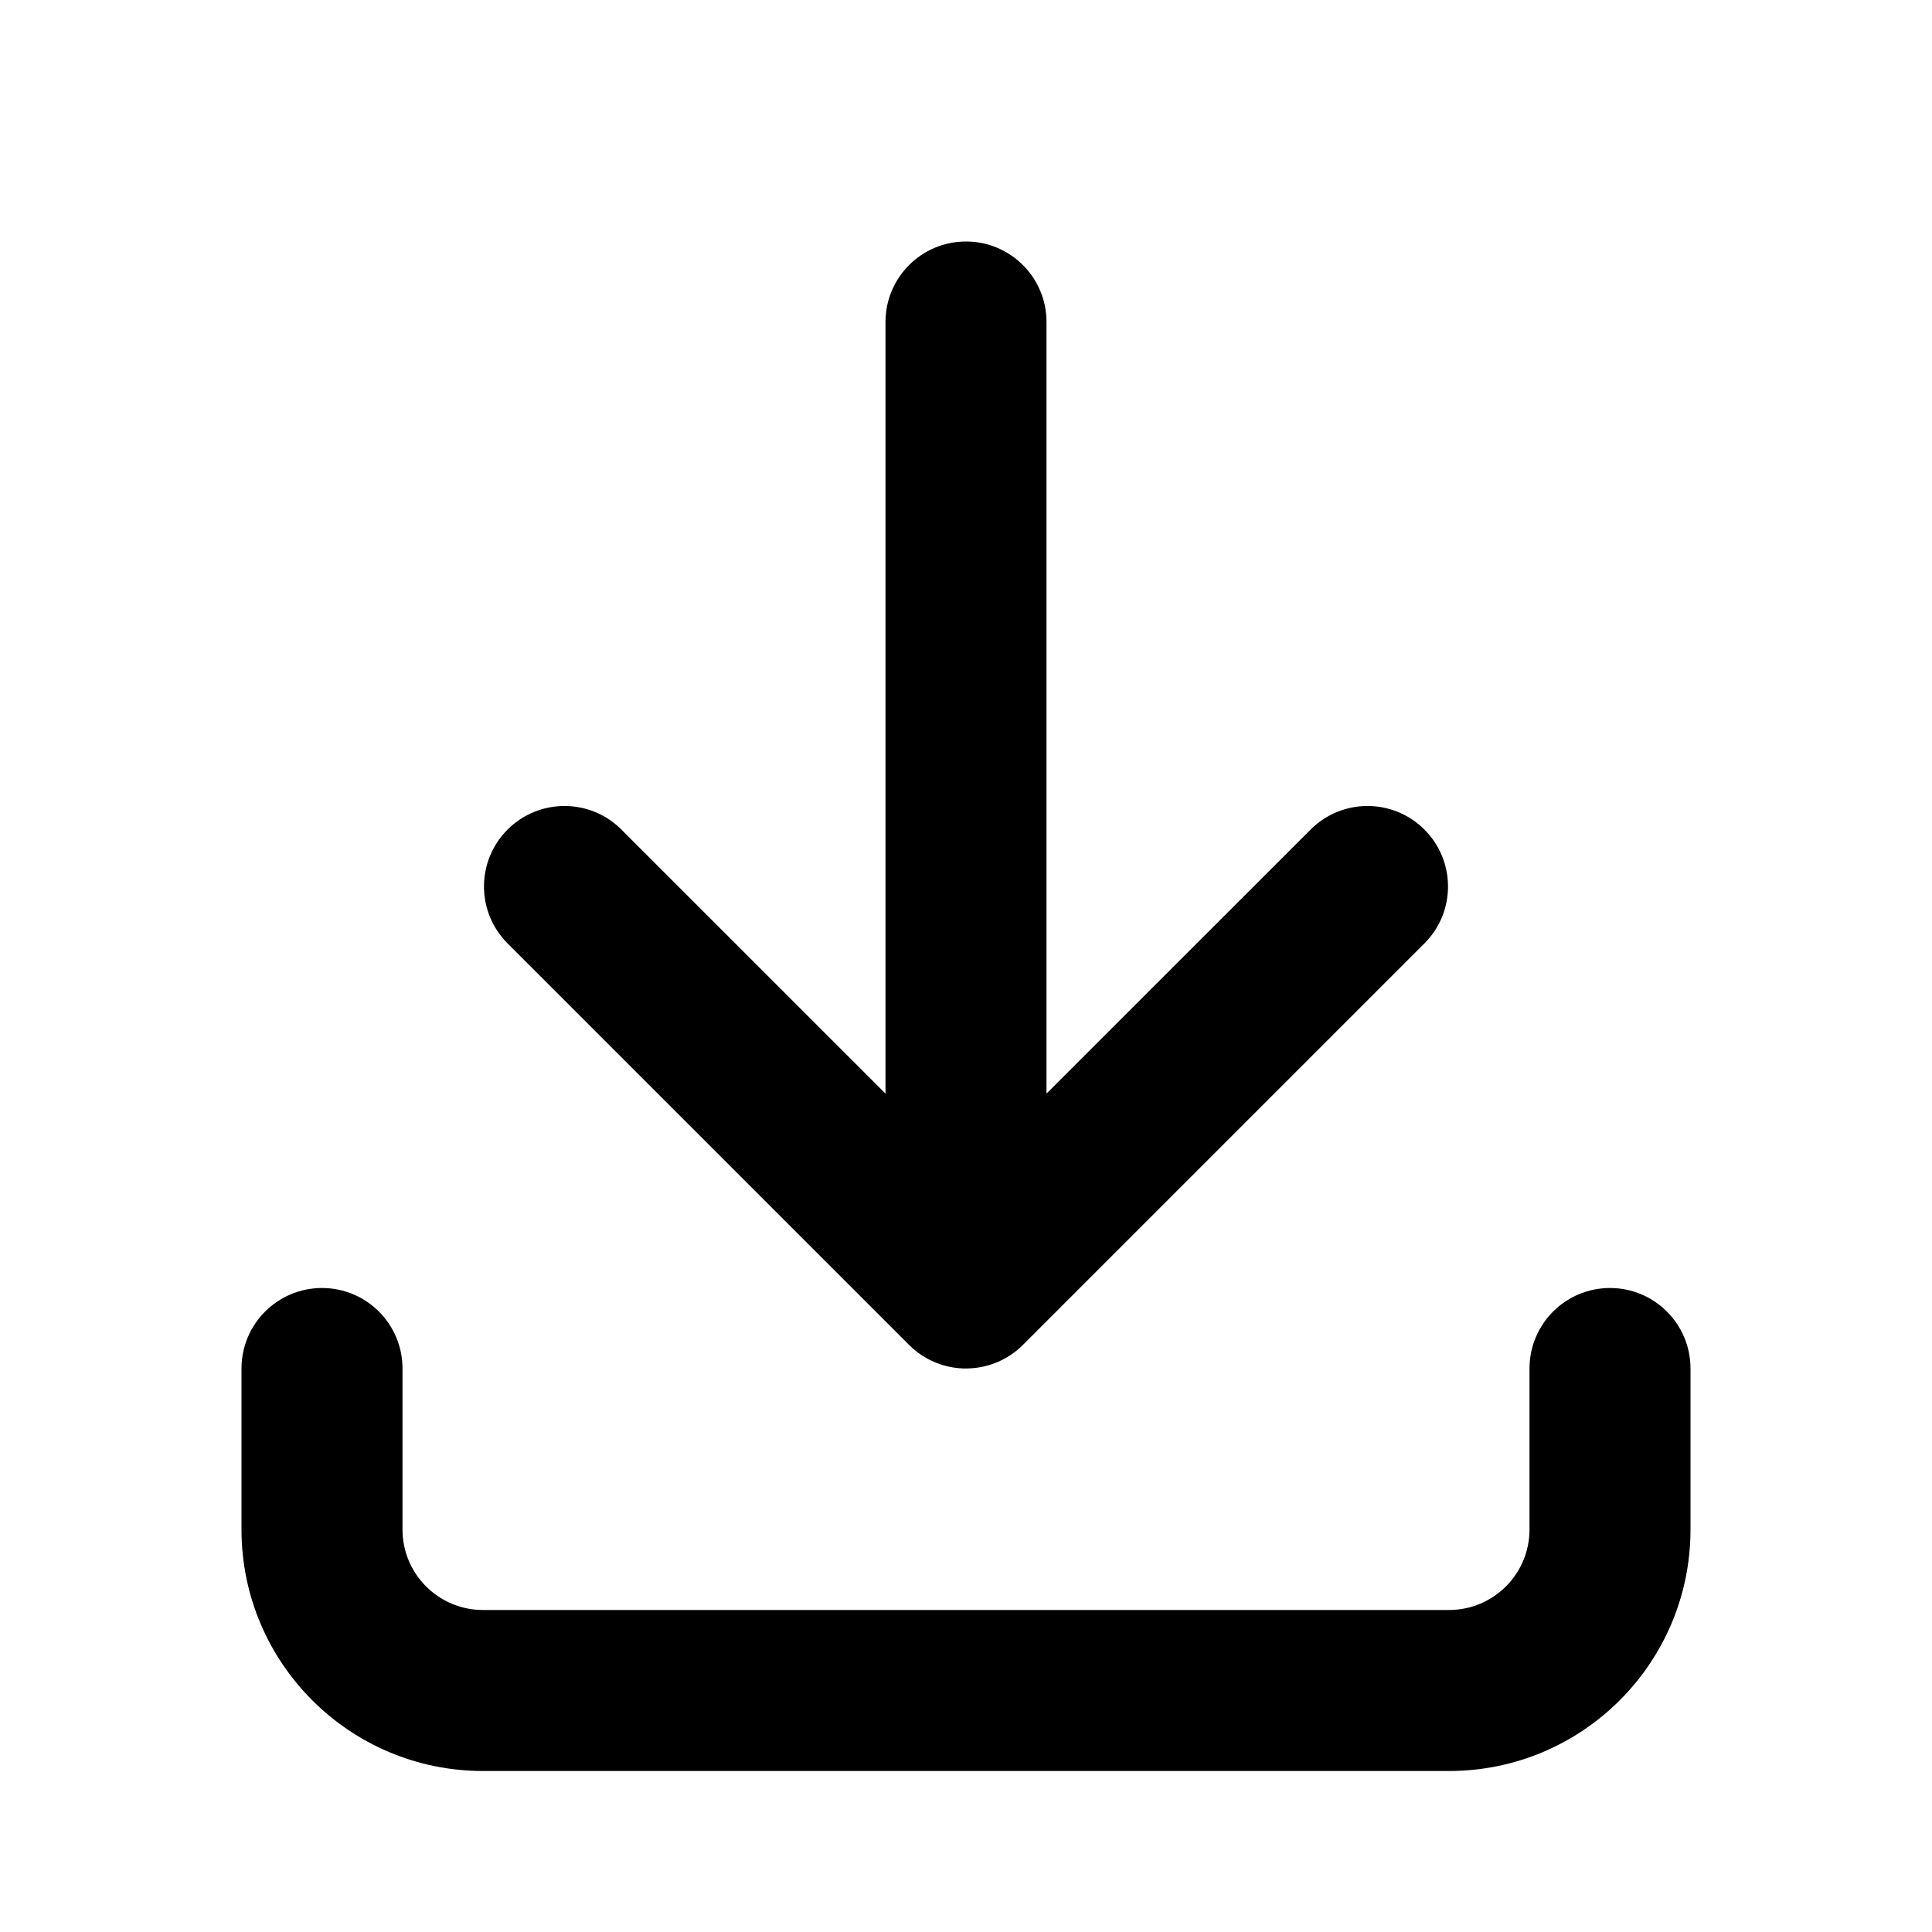
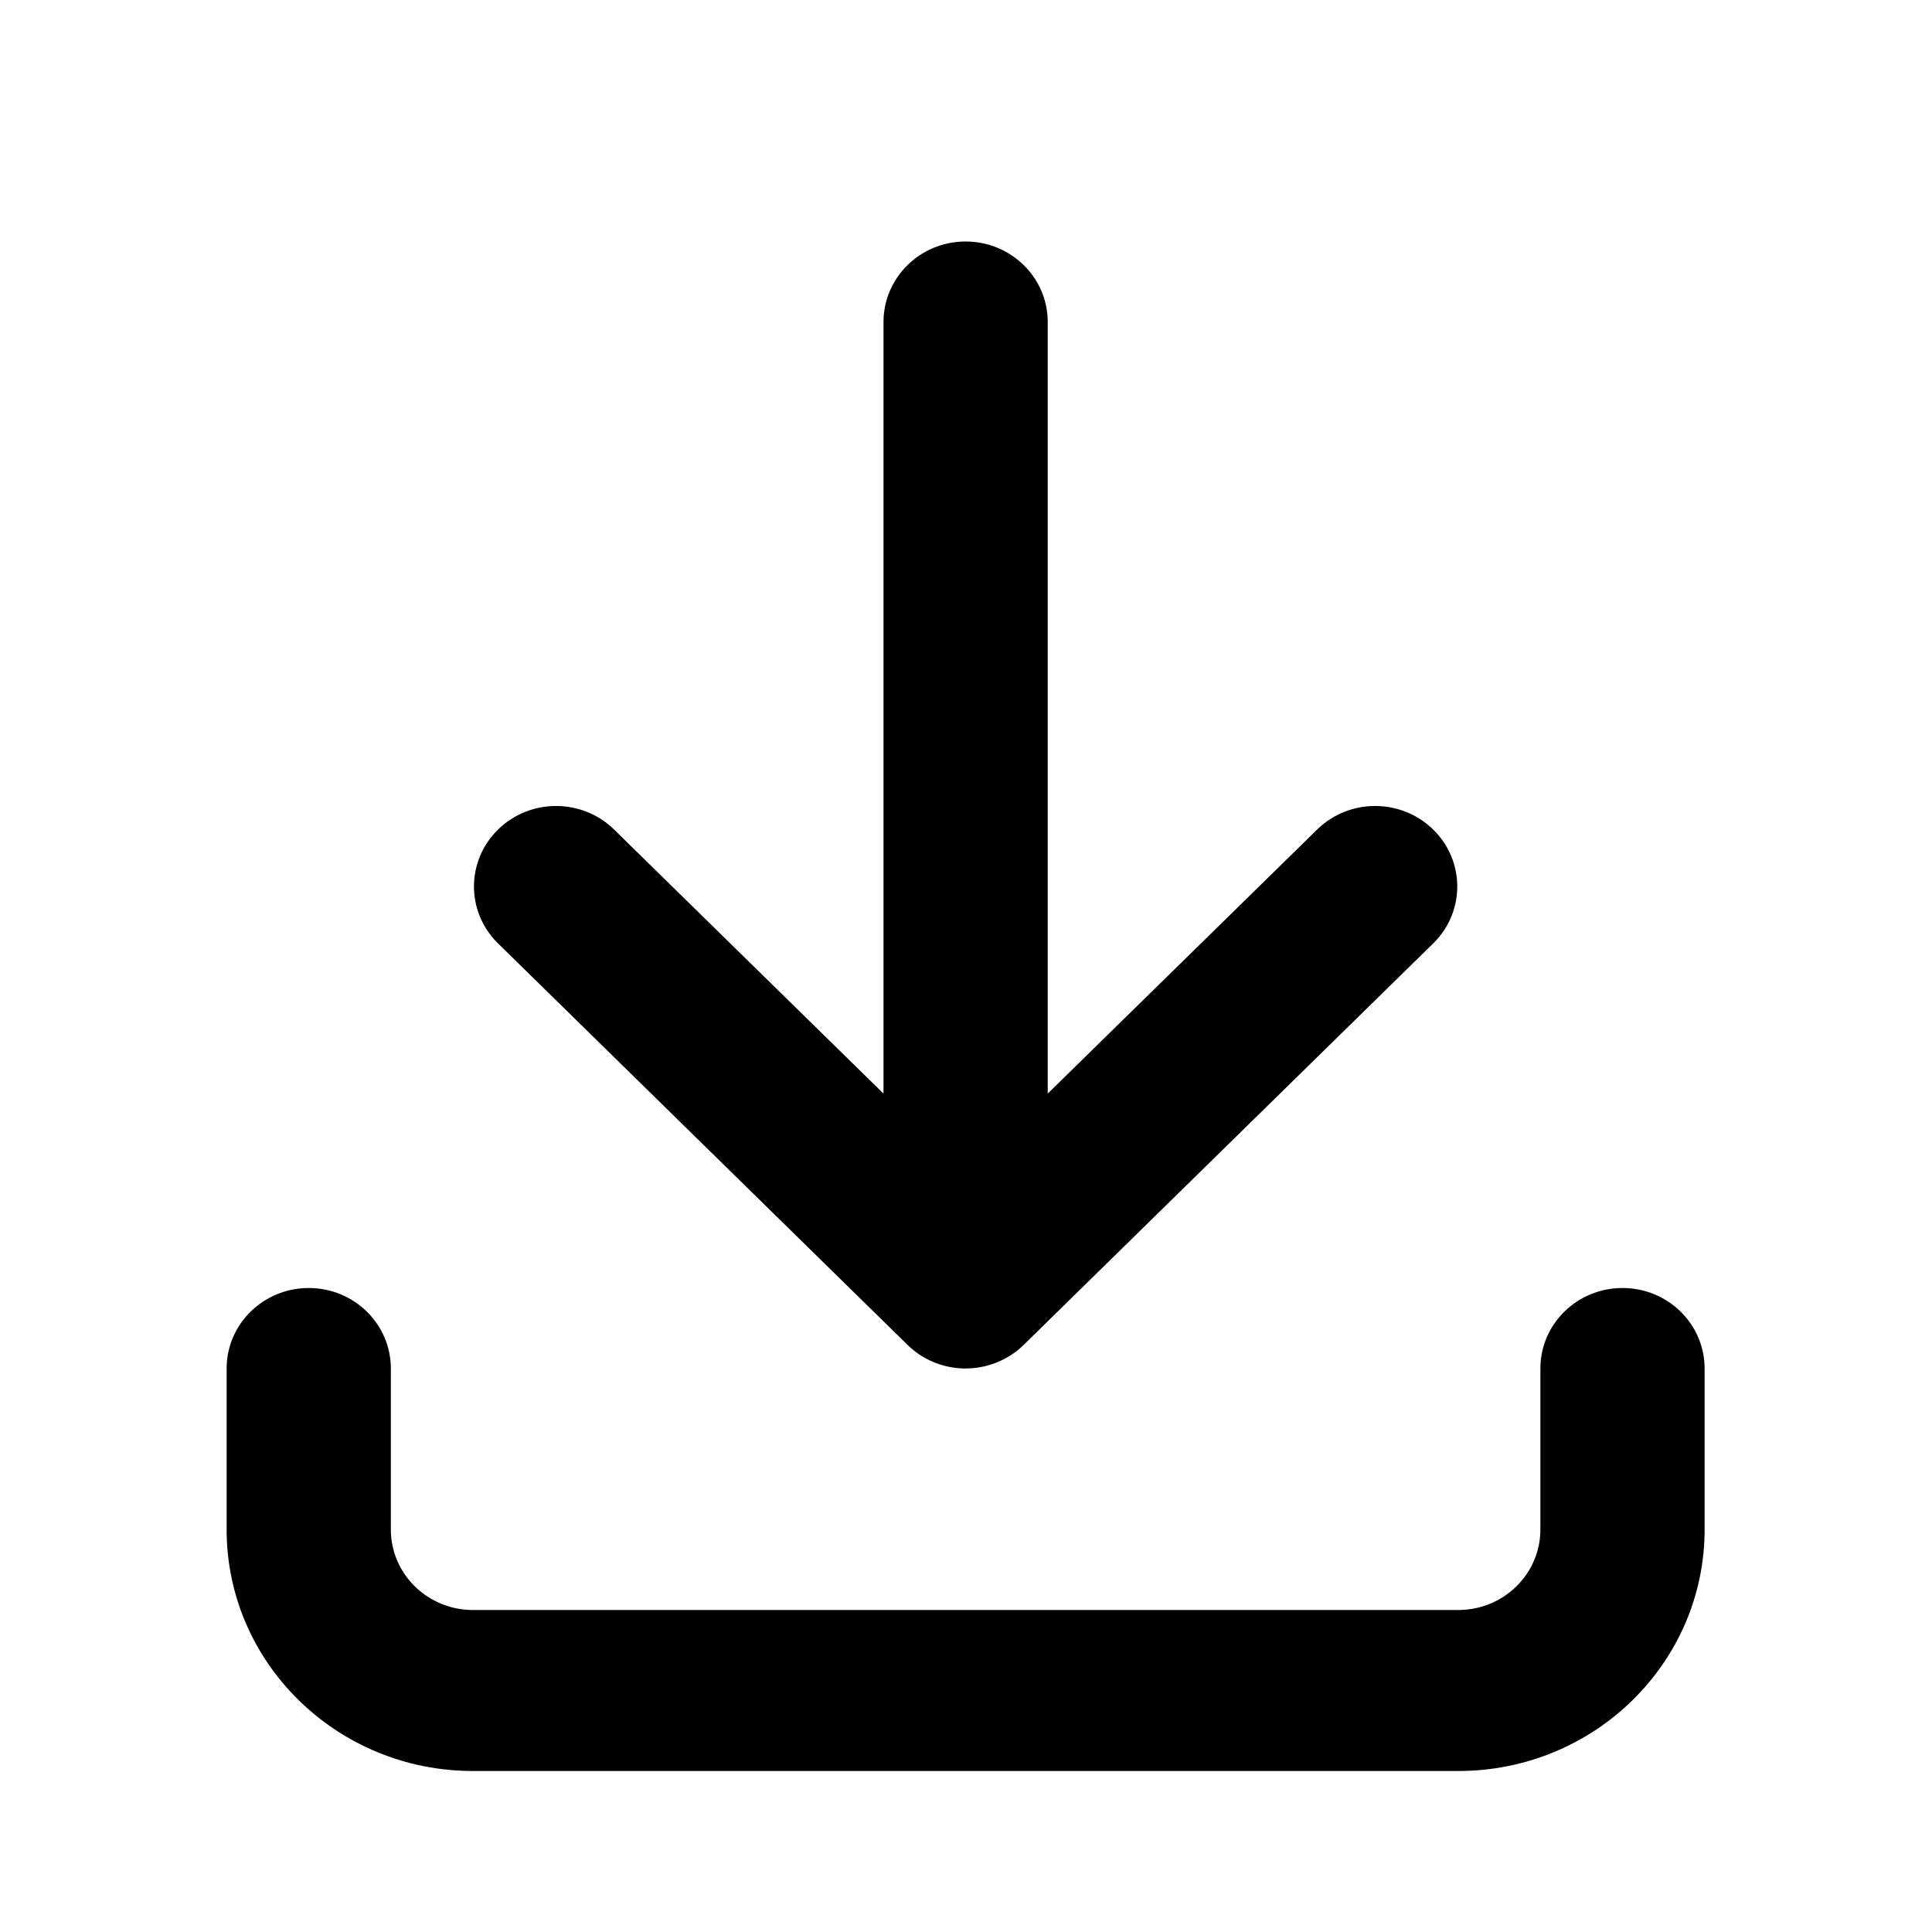
<svg xmlns="http://www.w3.org/2000/svg" viewBox="0 0 24 24">
-   <path fill="currentColor" d="M20 16a1 1 0 0 1 1 1v2a3 3 0 0 1-3 3H6a3 3 0 0 1-3-3v-2a1 1 0 0 1 2 0v2a1 1 0 0 0 1 1h12a1 1 0 0 0 1-1v-2a1 1 0 0 1 1-1M12 3a1 1 0 0 1 1 1v9.585l3.293-3.292a1 1 0 0 1 1.414 1.414l-5 5a1 1 0 0 1-.09.08l.09-.08a1 1 0 0 1-.674.292L12 17h-.032l-.054-.004L12 17a1 1 0 0 1-.617-.213a1 1 0 0 1-.09-.08l-5-5a1 1 0 0 1 1.414-1.414L11 13.585V4a1 1 0 0 1 1-1" />
+   <g transform="scale(1.02, 1) translate(-0.24 0)">
+     <path fill="currentColor" d="M20 16a1 1 0 0 1 1 1v2a3 3 0 0 1-3 3H6a3 3 0 0 1-3-3v-2a1 1 0 0 1 2 0v2a1 1 0 0 0 1 1h12a1 1 0 0 0 1-1v-2a1 1 0 0 1 1-1M12 3a1 1 0 0 1 1 1v9.585l3.293-3.292a1 1 0 0 1 1.414 1.414l-5 5a1 1 0 0 1-.09.08l.09-.08a1 1 0 0 1-.674.292L12 17h-.032l-.054-.004L12 17a1 1 0 0 1-.617-.213a1 1 0 0 1-.09-.08l-5-5a1 1 0 0 1 1.414-1.414L11 13.585V4a1 1 0 0 1 1-1" />
+   </g>
</svg>
